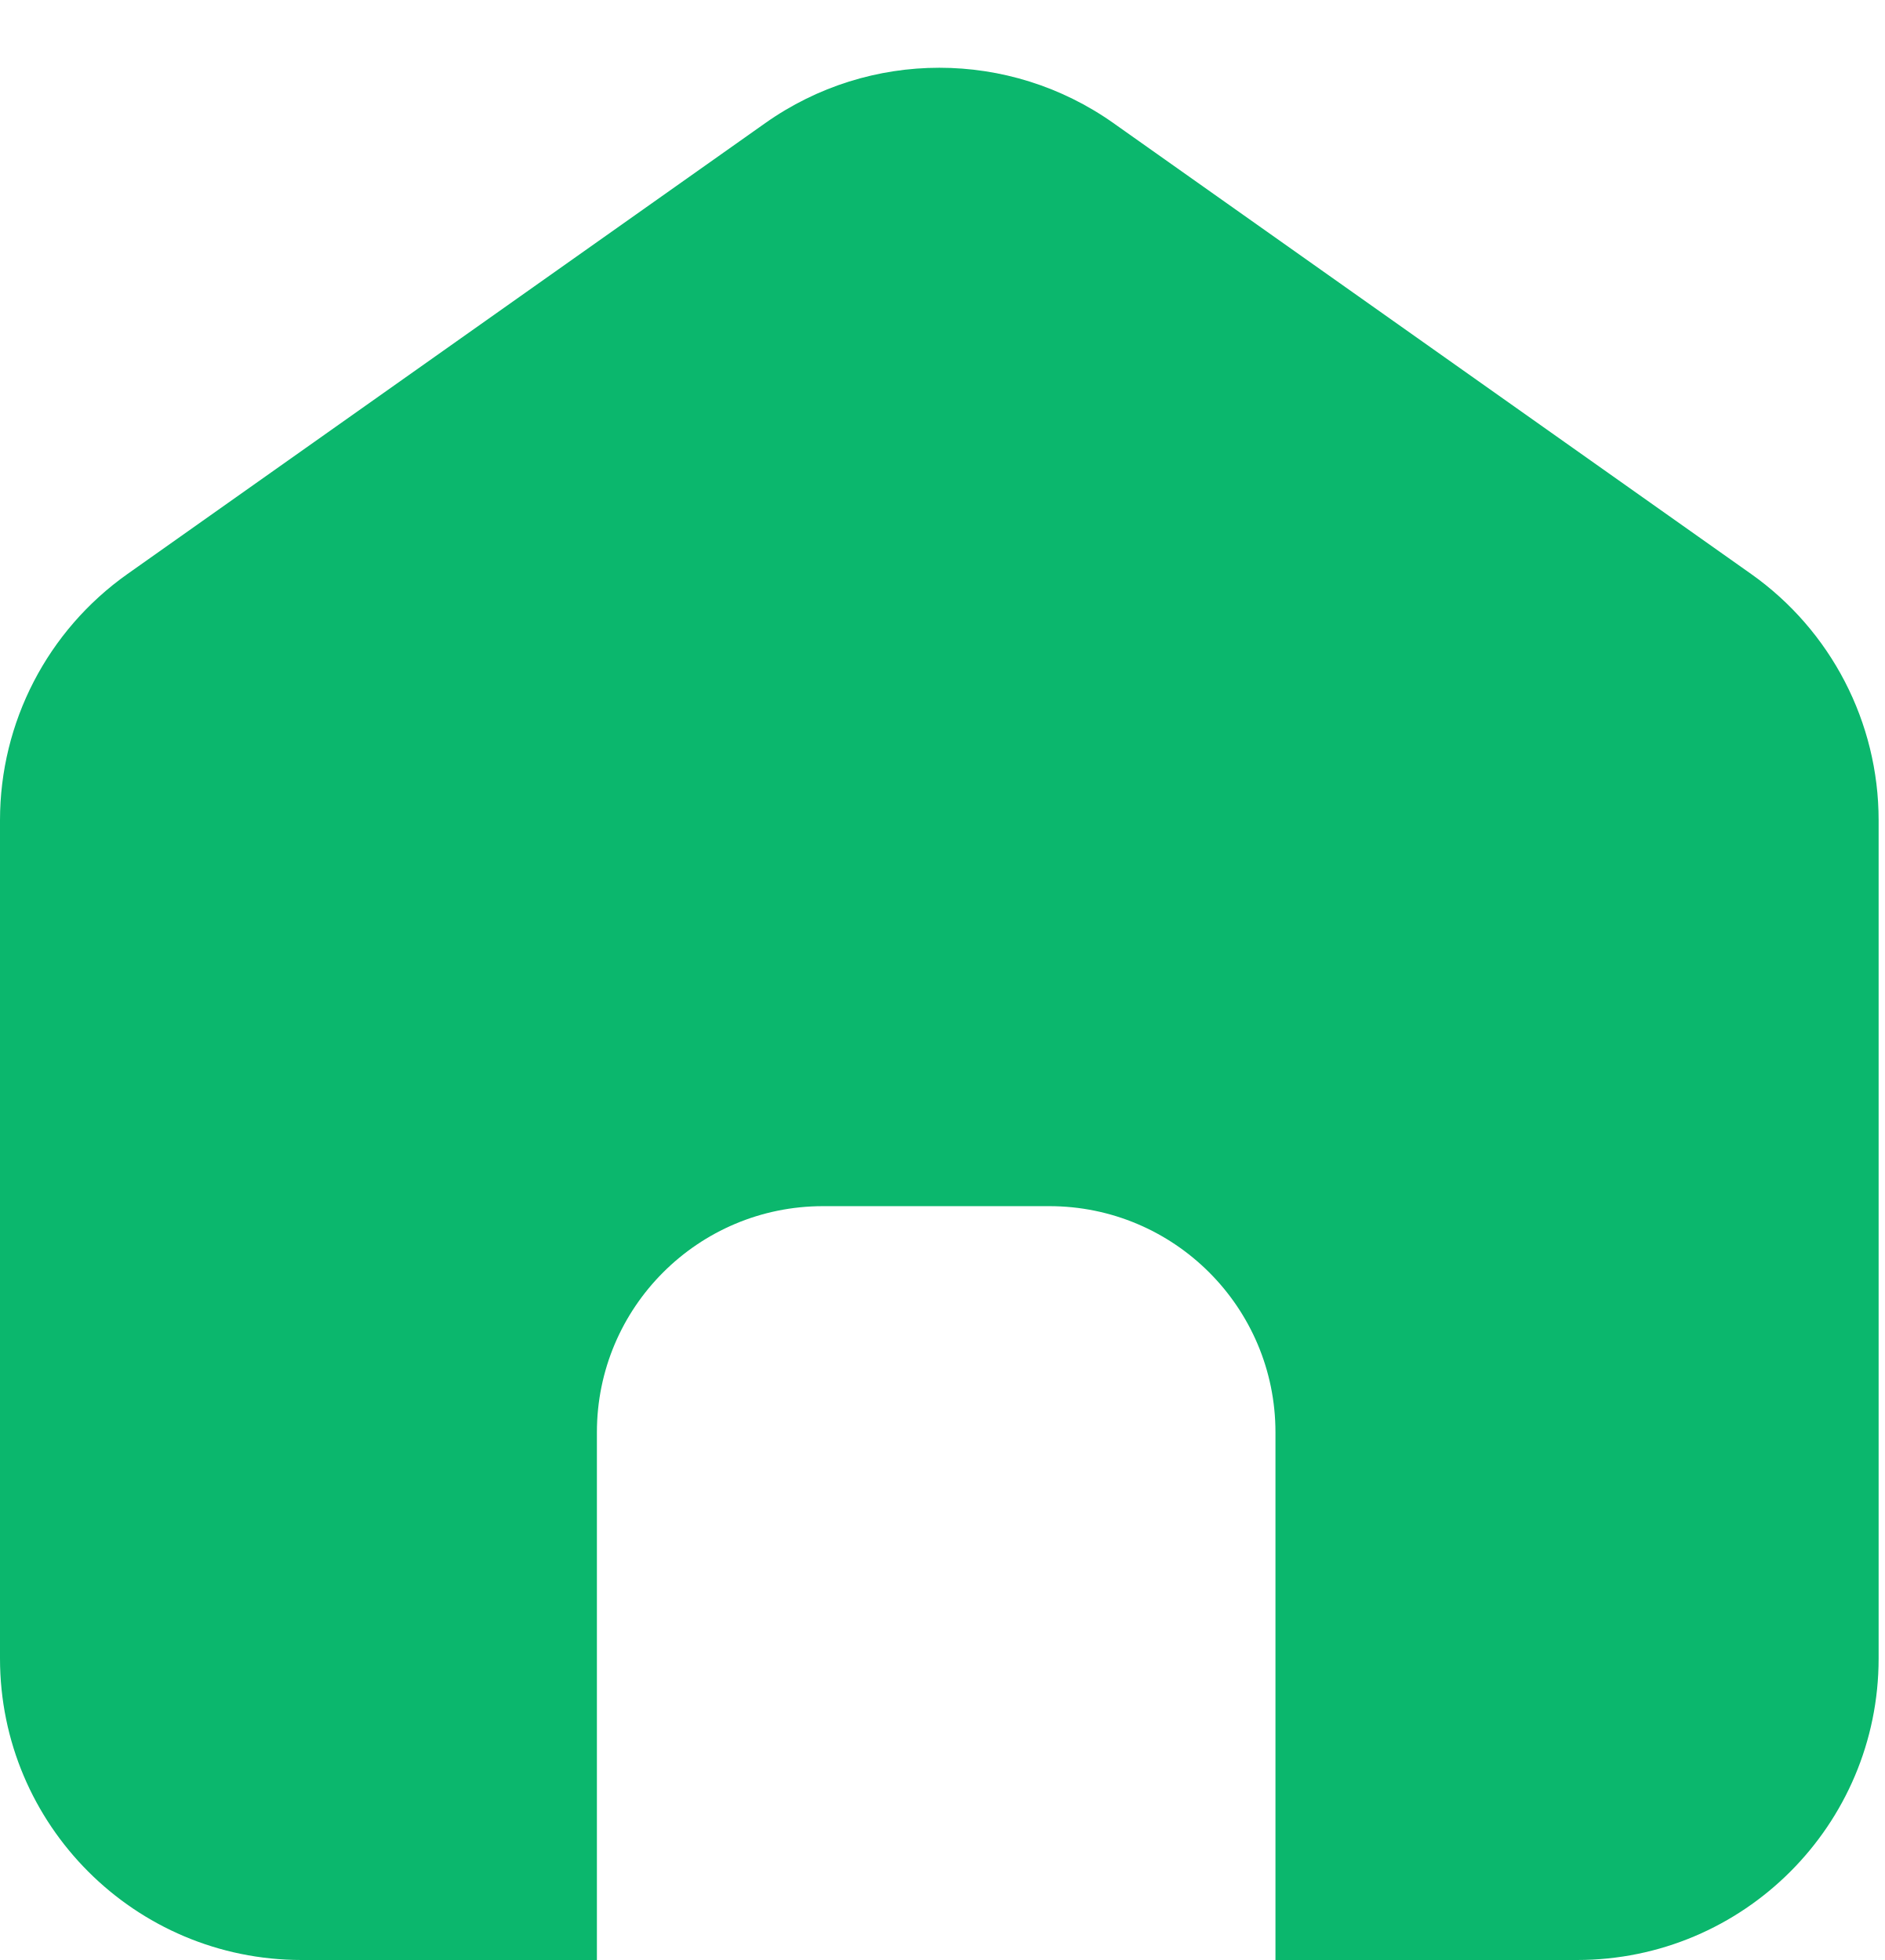
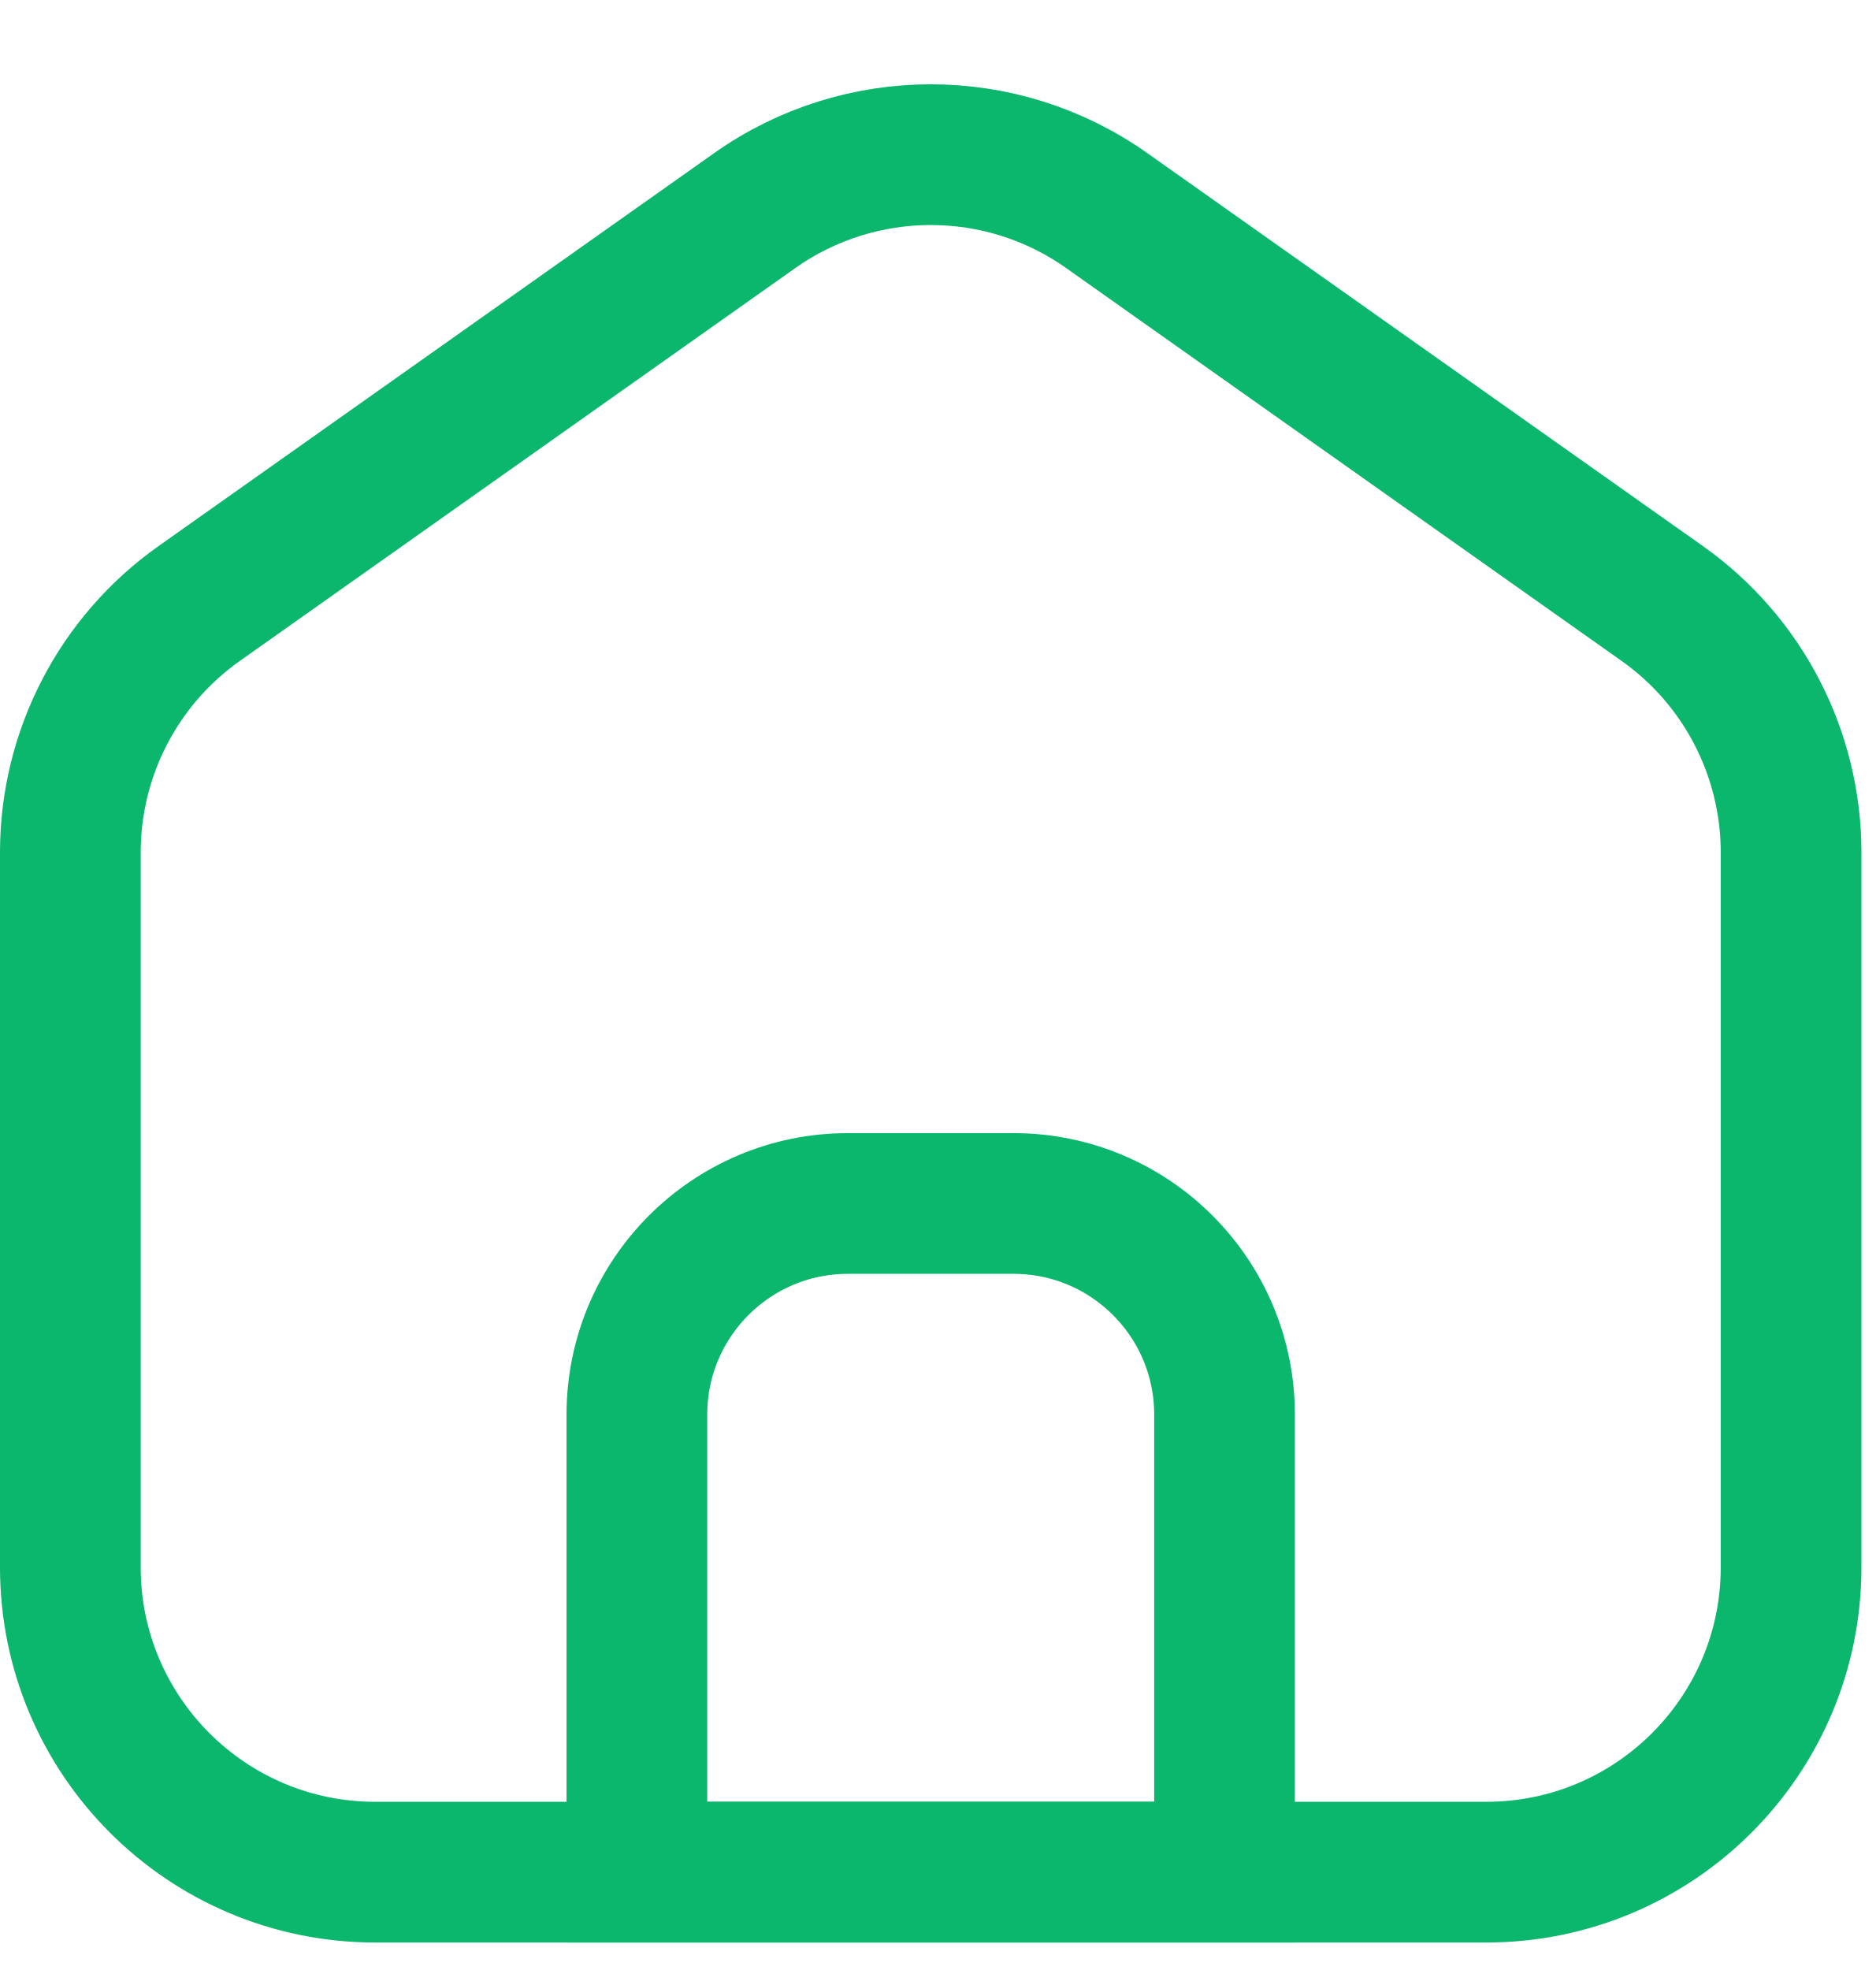
- <svg xmlns="http://www.w3.org/2000/svg" width="25" height="26" viewBox="0 0 25 26" fill="none">
-   <path id="Subtract" fill-rule="evenodd" clip-rule="evenodd" d="M4 26C1.791 26 0 24.209 0 22V10.88C0 9.582 0.63 8.364 1.691 7.614L10.15 1.633C11.534 0.654 13.384 0.654 14.768 1.633L23.226 7.614C24.286 8.364 24.917 9.582 24.917 10.88V22C24.917 24.209 23.126 26 20.917 26H16.917V19C16.917 17.343 15.573 16 13.917 16H10.917C9.26 16 7.917 17.343 7.917 19V26H4Z" fill="#0BB76D" />
+ <svg xmlns="http://www.w3.org/2000/svg" width="20" height="21" viewBox="0 0 20 21" fill="none">
+   <g id="Group 121">
+     <path id="Vector" d="M0.75 16.707C0.75 18.502 2.205 19.957 4 19.957H15.845C17.64 19.957 19.095 18.502 19.095 16.707V9.087C19.095 8.032 18.583 7.042 17.721 6.433L11.799 2.245C10.675 1.45 9.171 1.45 8.046 2.245L2.124 6.433C1.262 7.042 0.75 8.032 0.75 9.087V16.707Z" stroke="#0BB76D" stroke-width="1.5" stroke-linejoin="round" />
+     <path id="Rectangle 10" d="M6.79 15.079C6.79 13.837 7.797 12.829 9.04 12.829H10.805C12.048 12.829 13.055 13.837 13.055 15.079V19.957H6.79V15.079Z" stroke="#0BB76D" stroke-width="1.5" />
+   </g>
</svg>
